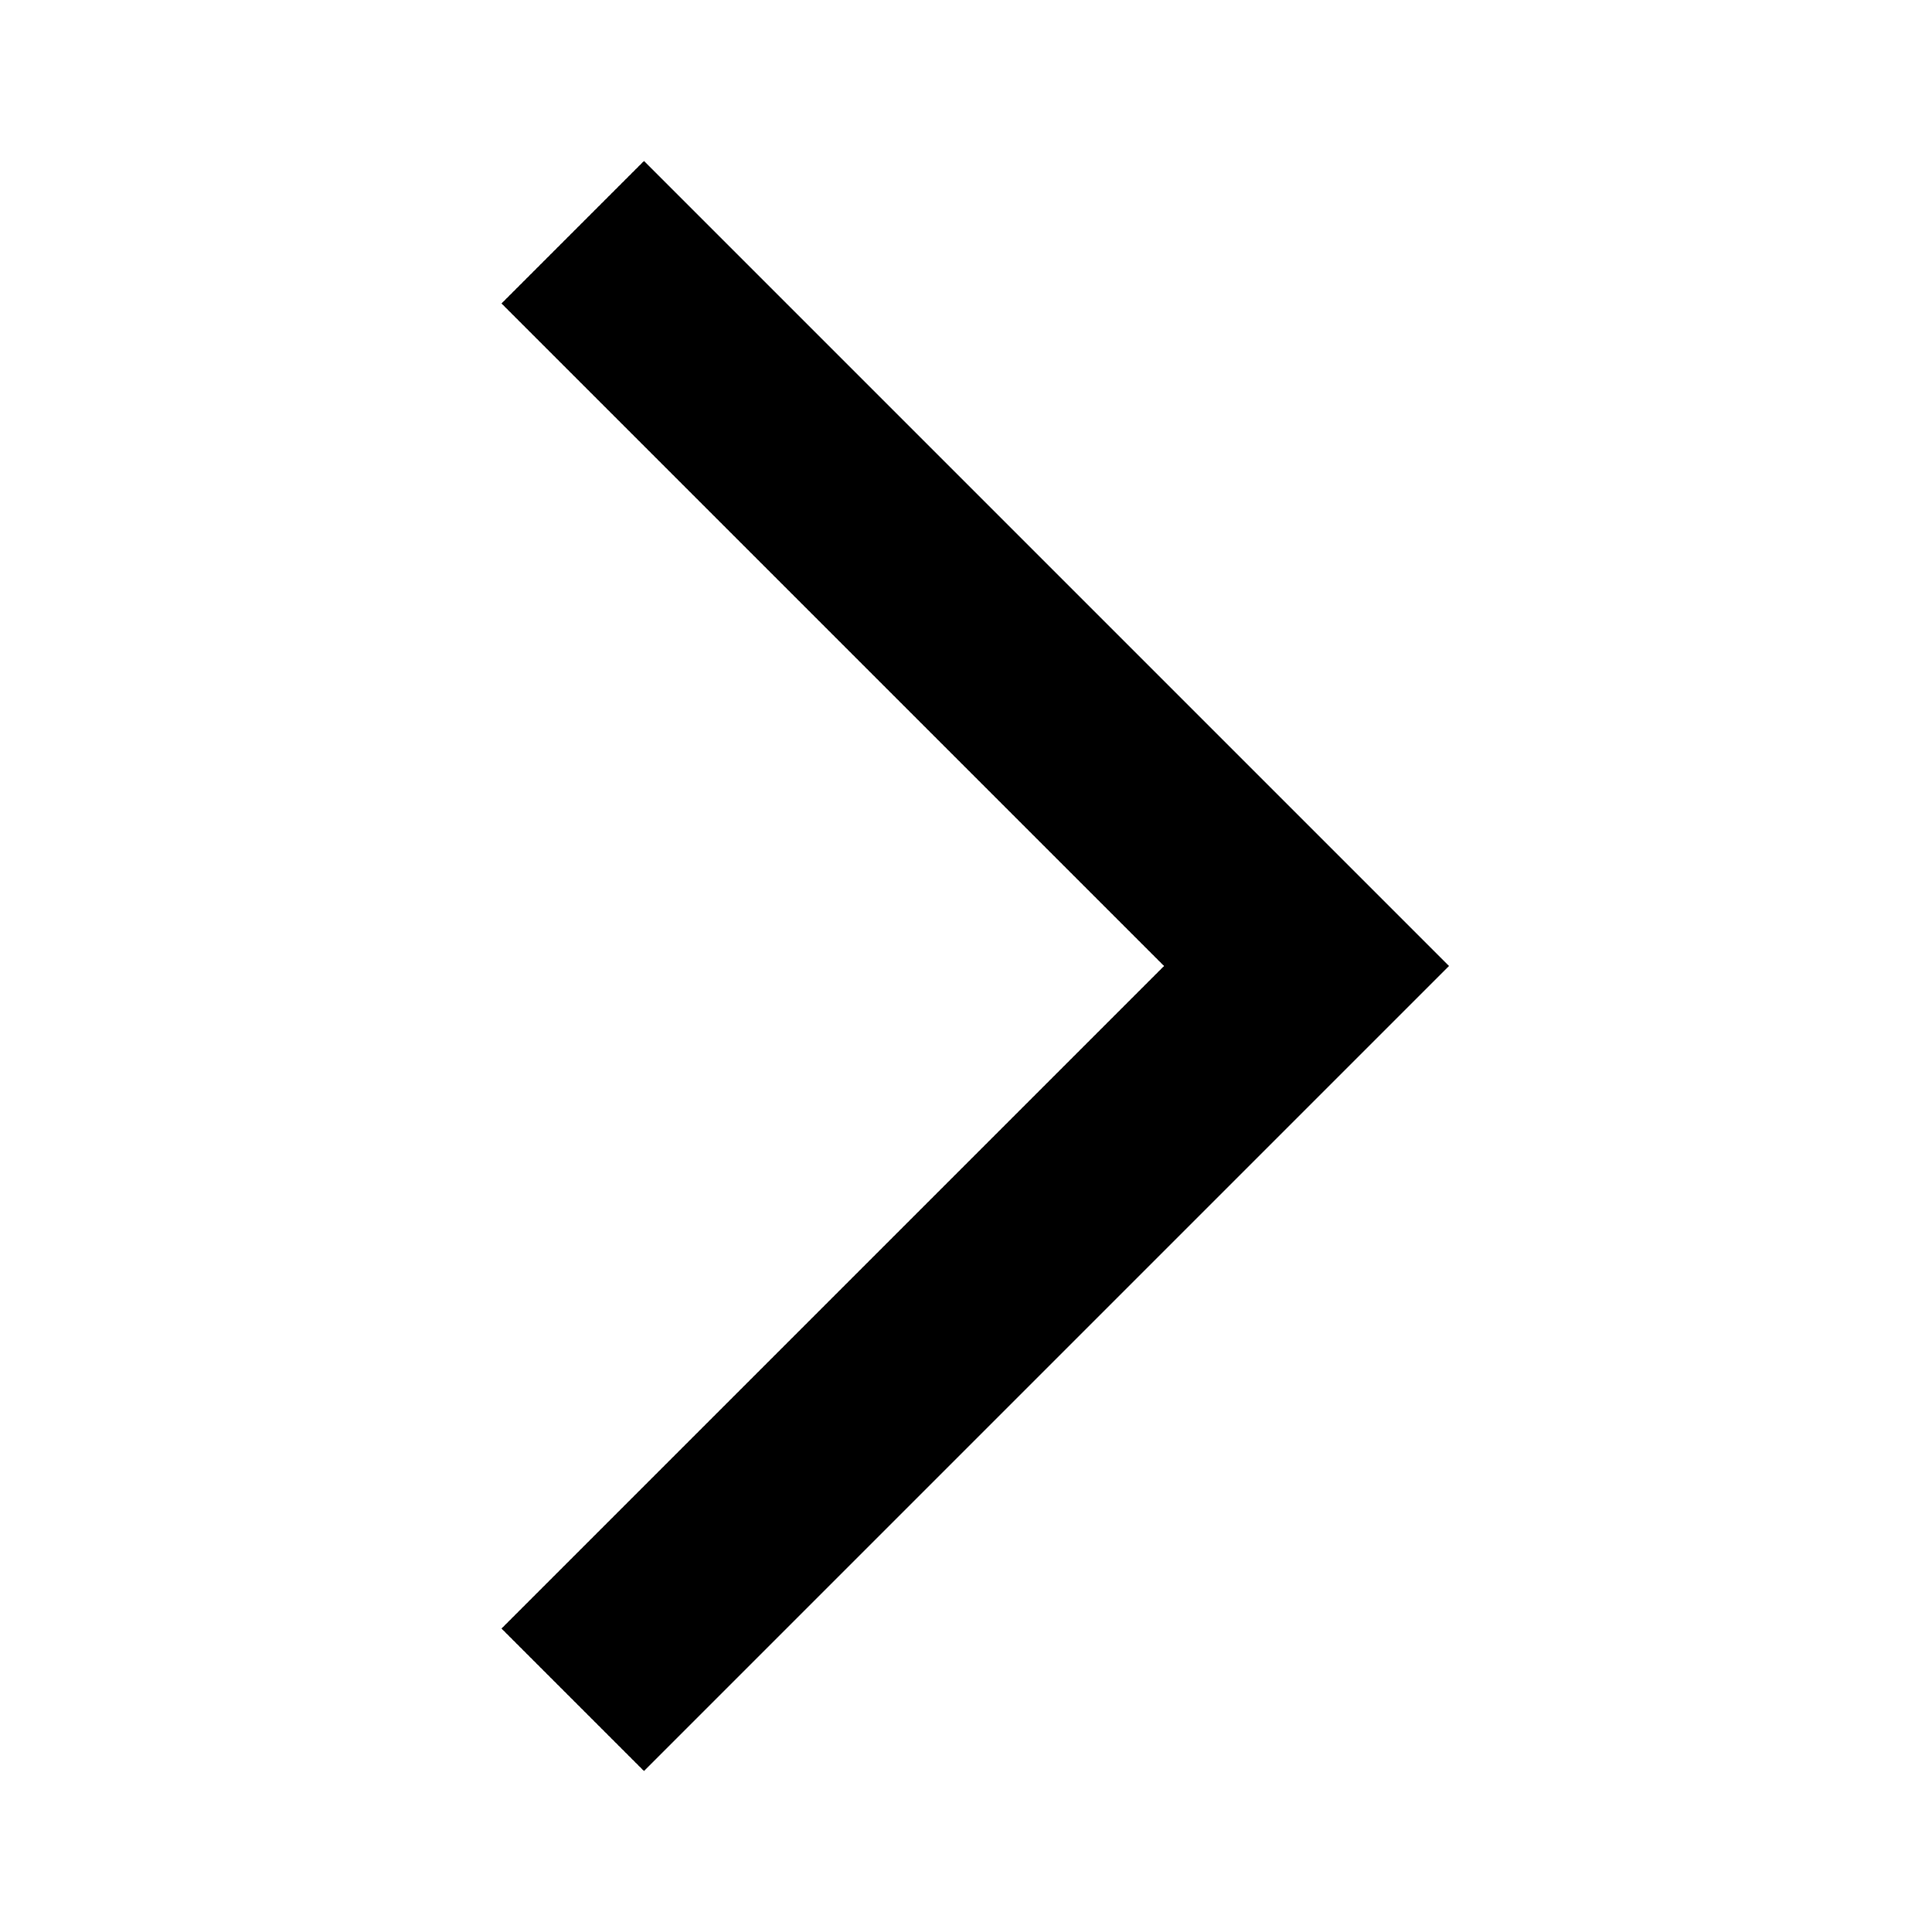
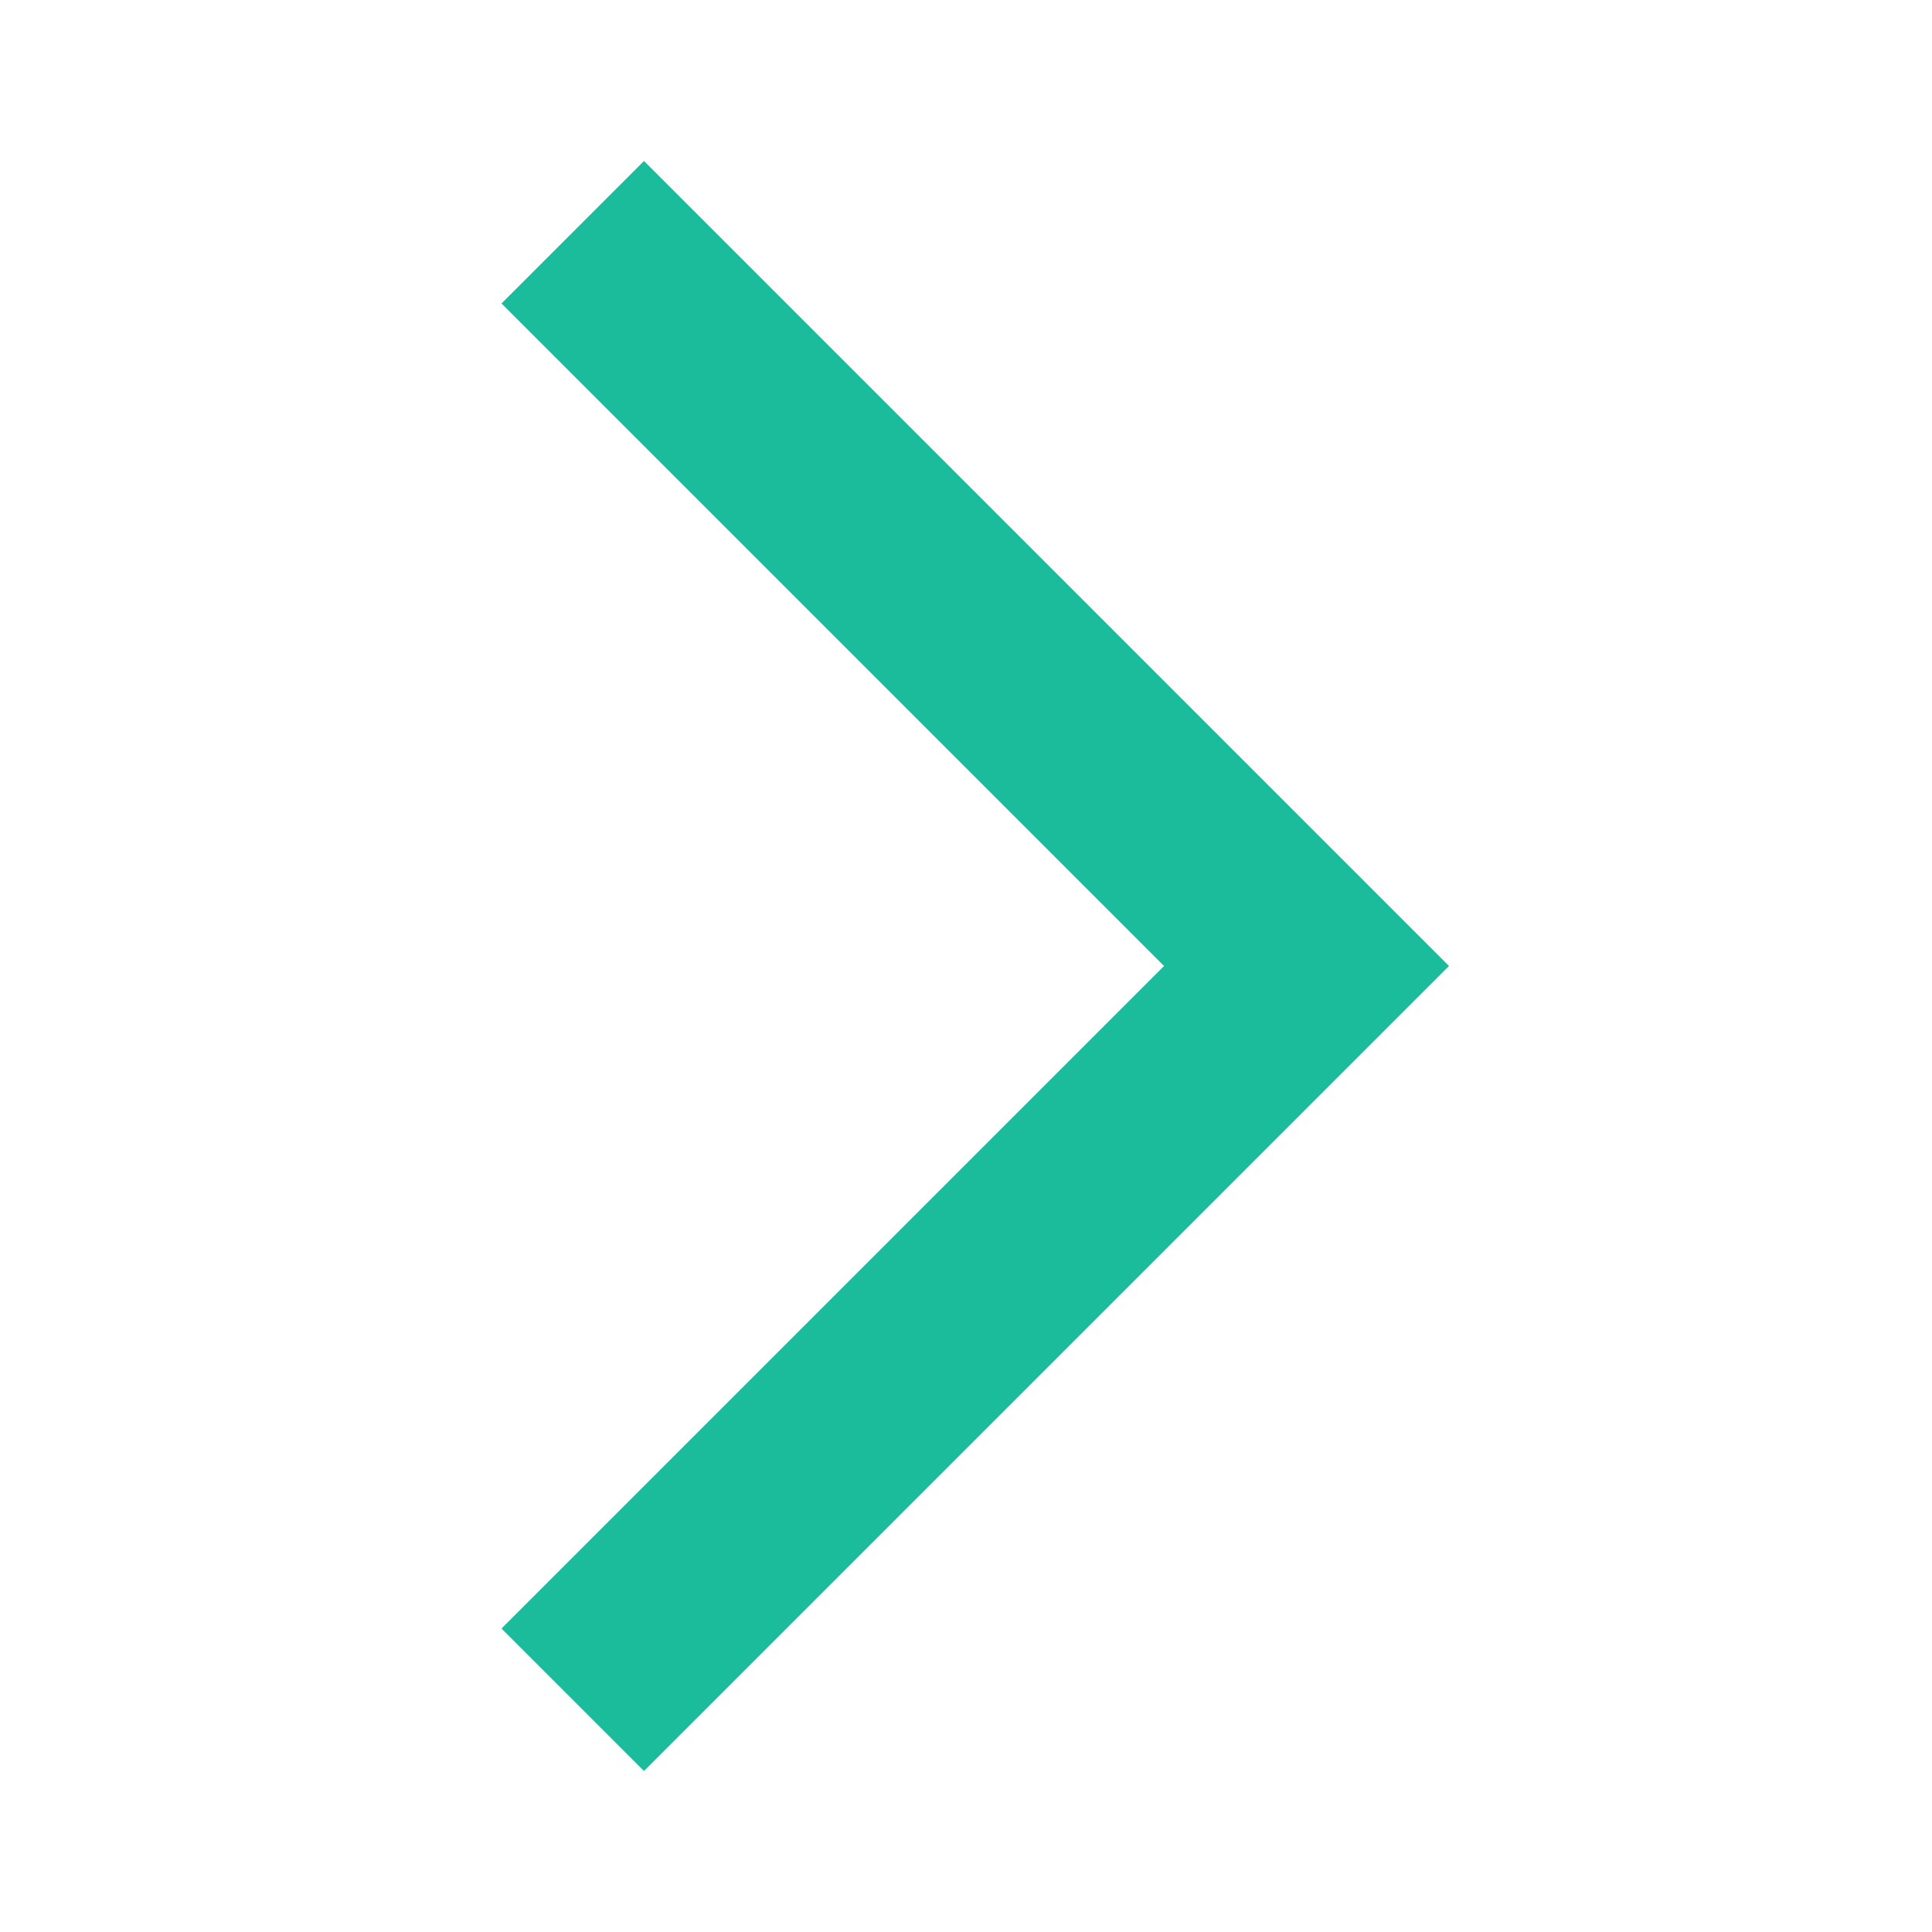
- <svg xmlns="http://www.w3.org/2000/svg" enable-background="new 0 0 24 24" height="24px" viewBox="0 0 24 24" width="24px" fill="#000000">
+ <svg xmlns="http://www.w3.org/2000/svg" enable-background="new 0 0 24 24" height="24px" viewBox="0 0 24 24" width="24px" fill="#1abc9c">
  <g>
    <path d="M0,0h24v24H0V0z" fill="none" />
  </g>
  <g>
    <polygon points="6.23,20.23 8,22 18,12 8,2 6.23,3.77 14.46,12" />
  </g>
</svg>
